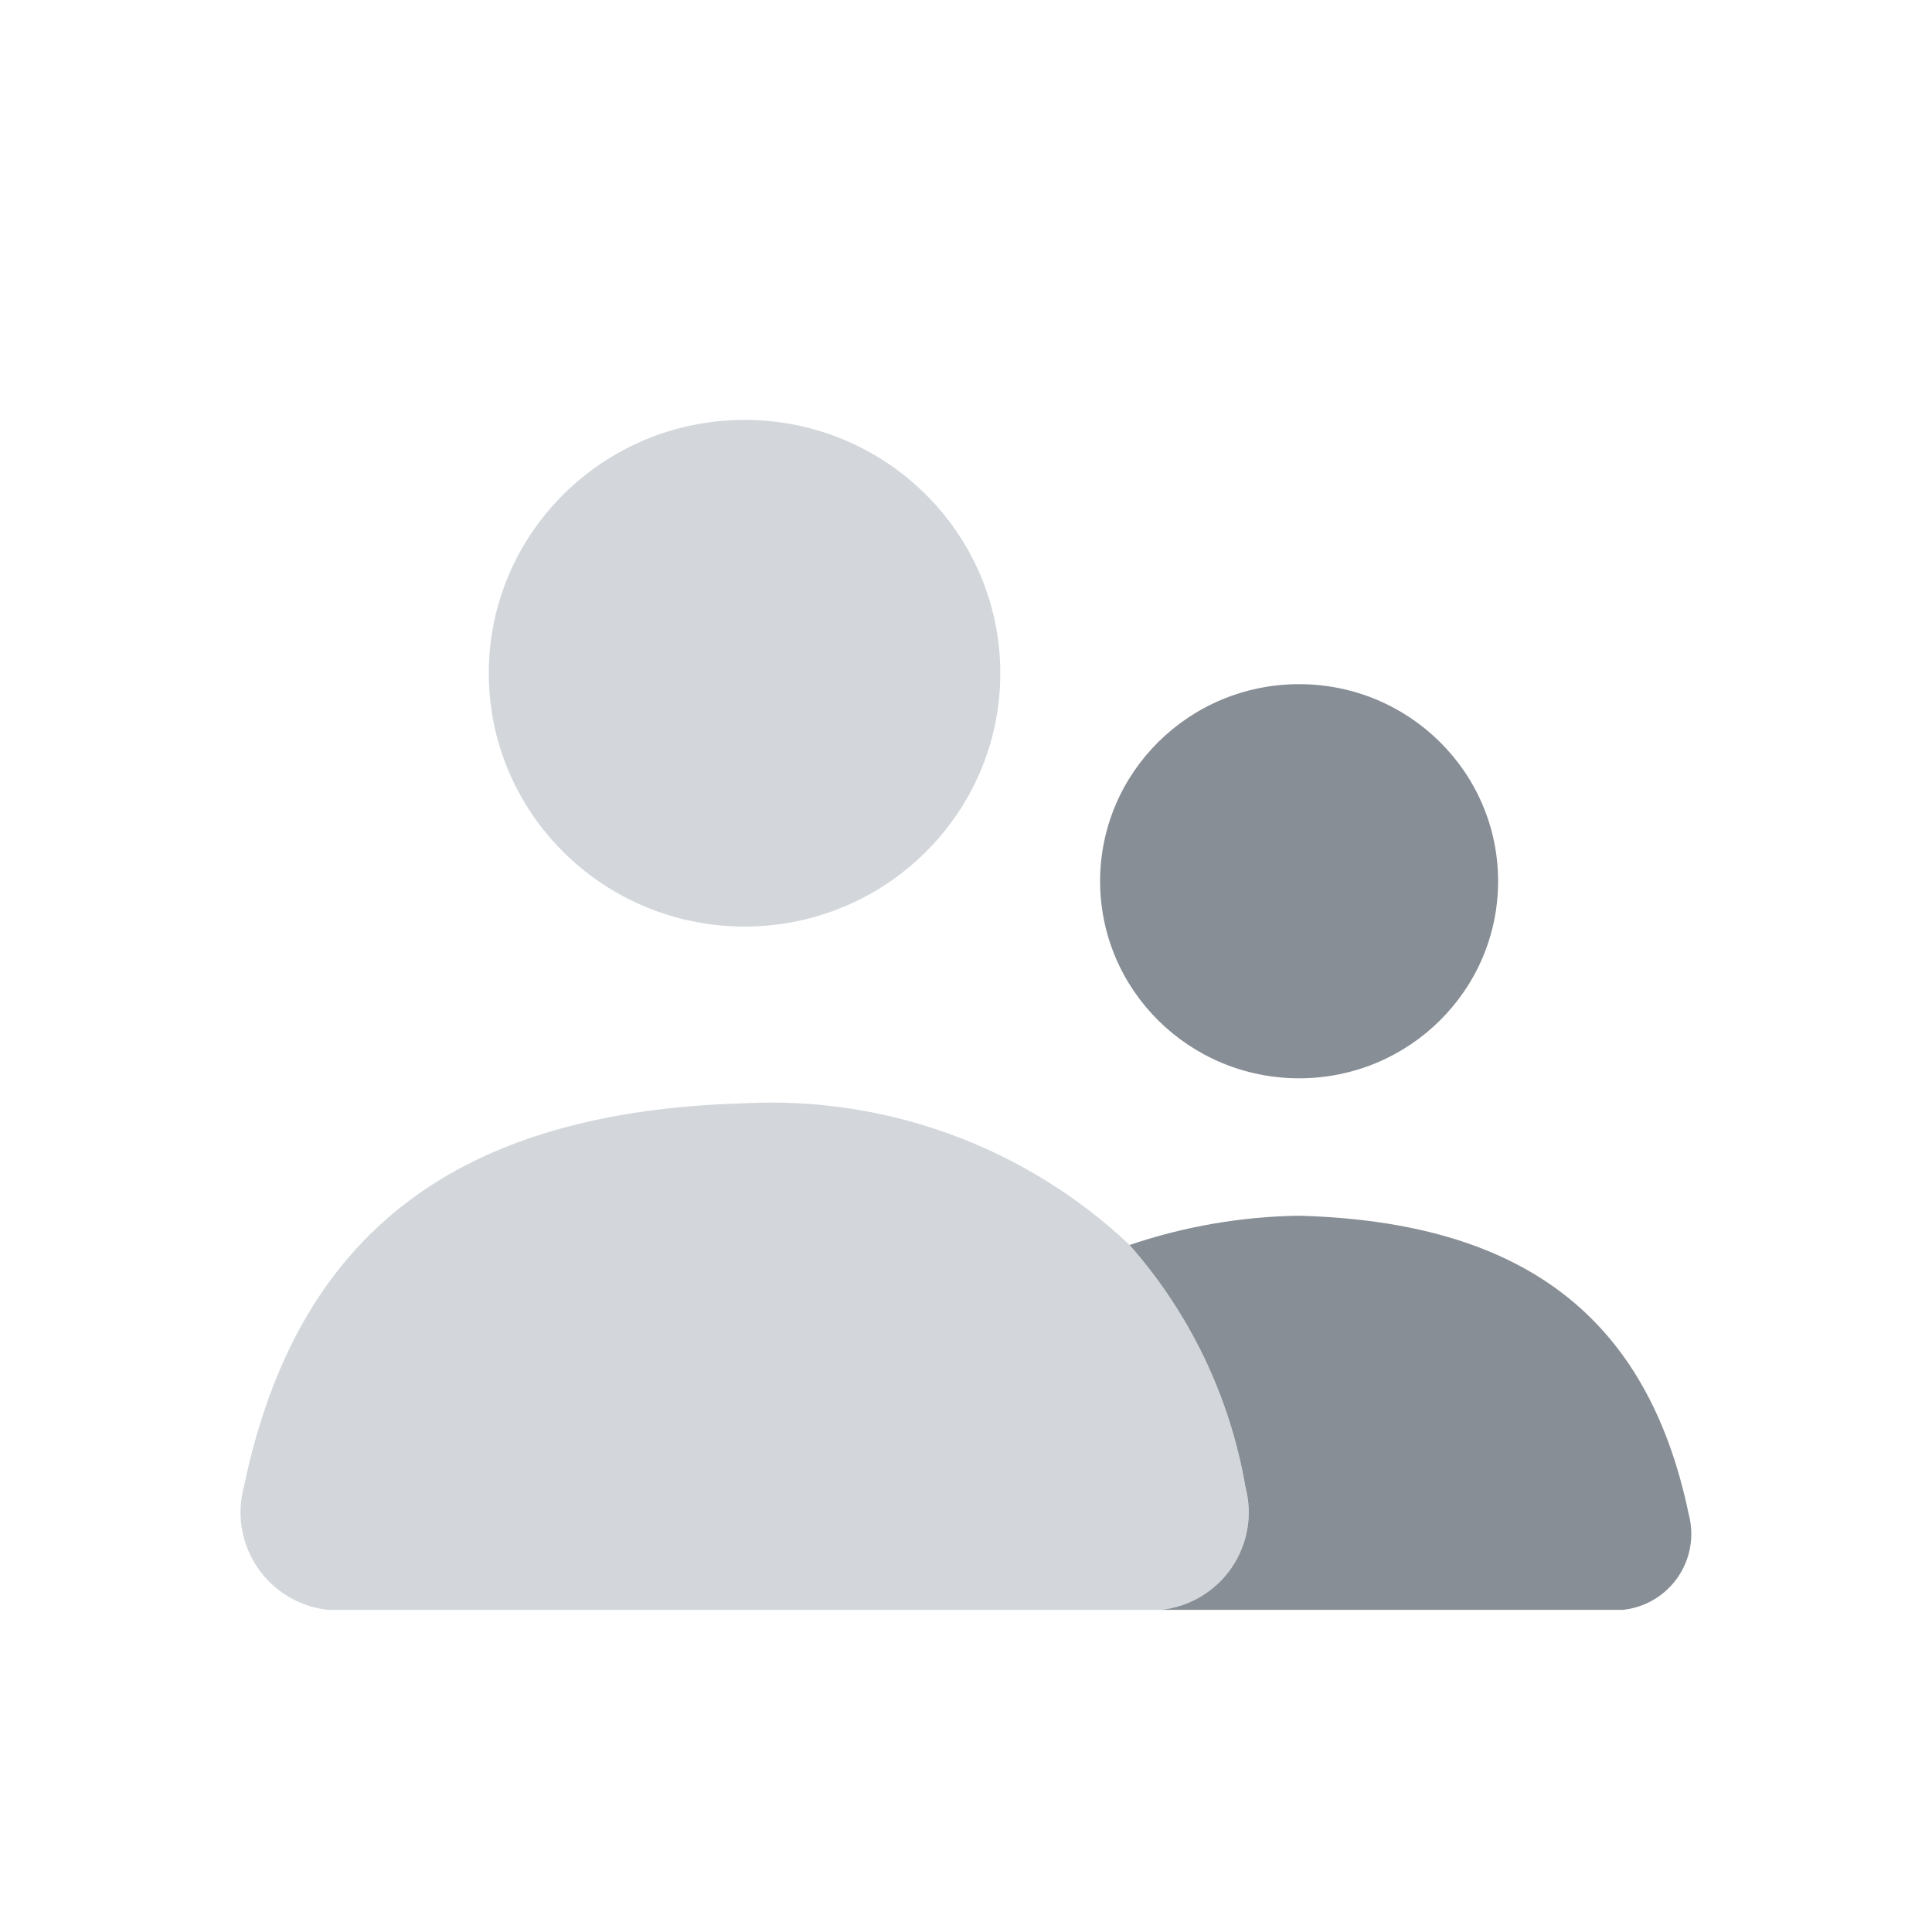
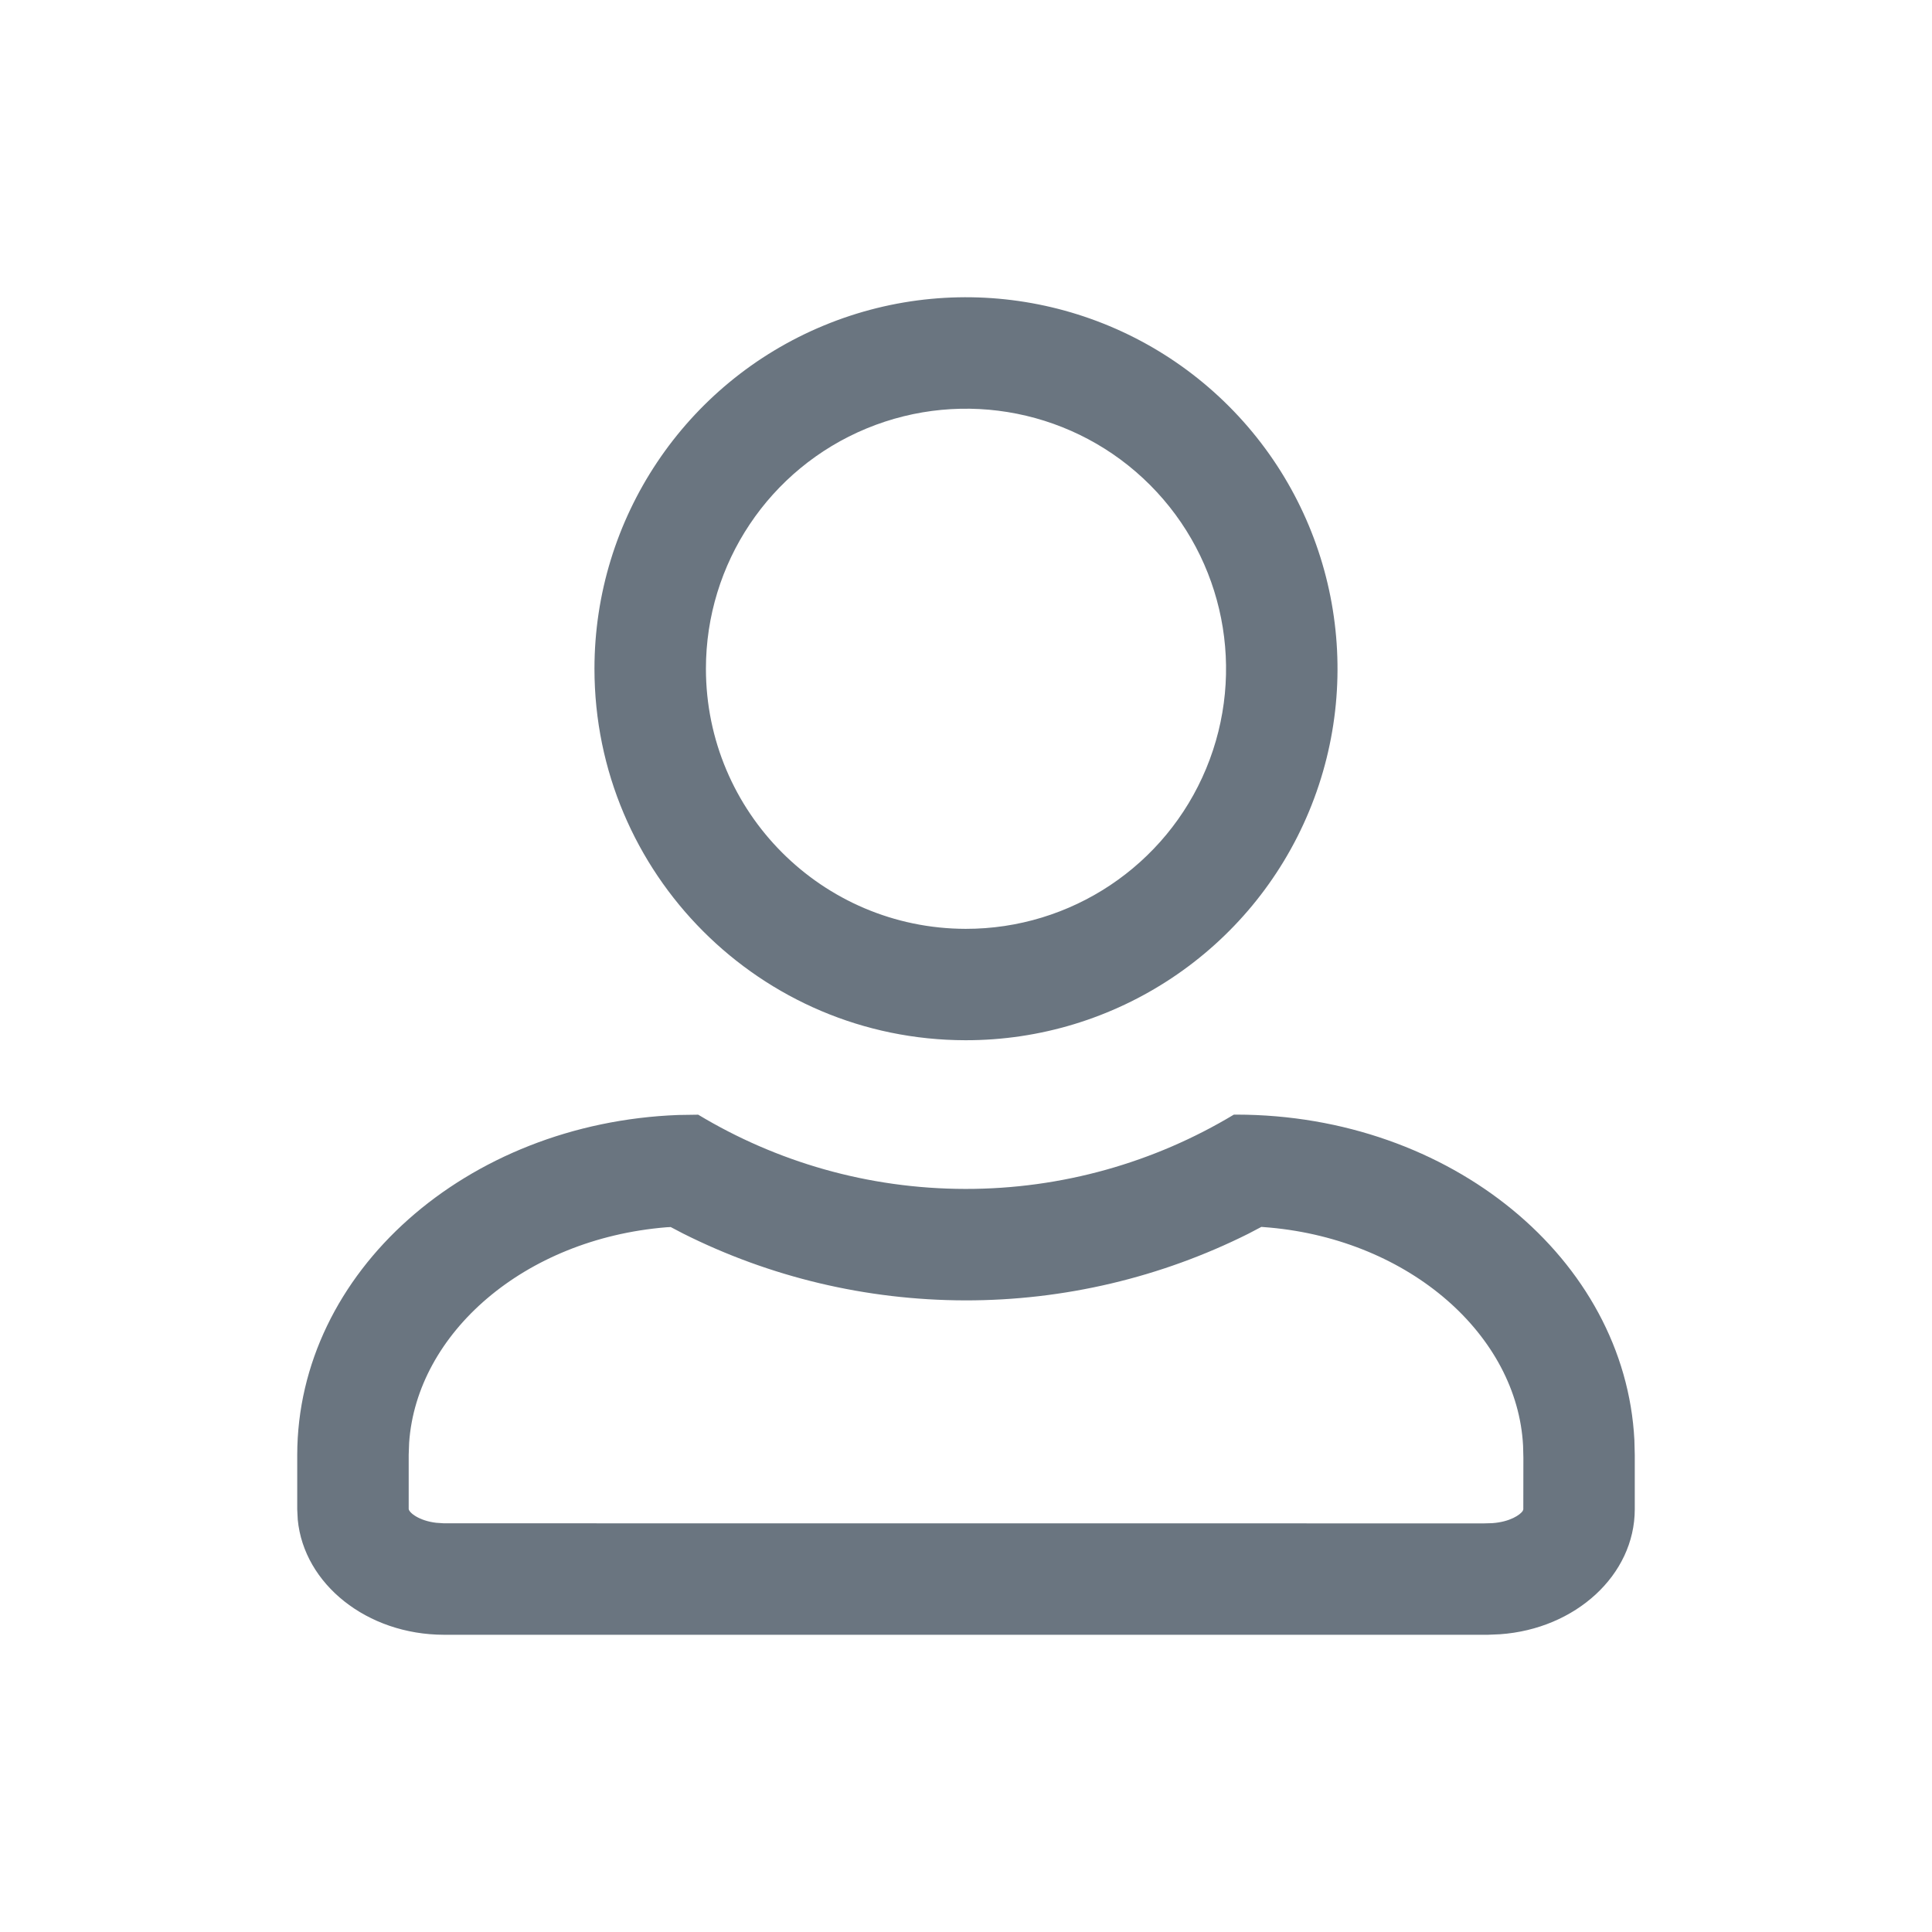
- <svg xmlns="http://www.w3.org/2000/svg" viewBox="0 0 24 24">
-   <g id="Layer_2" data-name="Layer 2">
-     <g id="icons">
-       <rect id="canvas" width="24" height="24" style="fill:none" />
-       <ellipse cx="16.138" cy="10.947" rx="2.472" ry="2.448" style="fill:#384350;opacity:0.6" />
-       <path d="M16.138,15.102a6.865,6.865,0,0,0-2.107.364,6.087,6.087,0,0,1,1.44,3.007,1.218,1.218,0,0,1-1.052,1.525h5.741a.948.948,0,0,0,.818-1.187C20.466,16.345,18.904,15.179,16.138,15.102Z" style="fill:#384350;opacity:0.6" />
-       <ellipse cx="9.249" cy="8.363" rx="3.177" ry="3.147" style="fill:#b5bdc3;opacity:0.6" />
-       <path d="M14.419,19.999a1.218,1.218,0,0,0,1.052-1.525,6.079,6.079,0,0,0-1.45-3.02A6.487,6.487,0,0,0,9.25,13.705c-3.555.099-5.563,1.598-6.221,4.768a1.218,1.218,0,0,0,1.052,1.526Z" style="fill:#b5bdc3;opacity:0.6" />
-     </g>
+ <svg xmlns="http://www.w3.org/2000/svg" version="1.1" id="Warstwa_1" x="0px" y="0px" viewBox="0 0 26 26" style="enable-background:new 0 0 26 26;" xml:space="preserve">
+   <style type="text/css">
+ 	.st0{fill:#6A7580;}
+ </style>
+   <g>
+     <path class="st0" d="M11.088,4.38c1.869-0.773,4.02-0.344,5.45,1.087c1.429,1.431,1.855,3.583,1.079,5.451   c-0.776,1.868-2.602,3.084-4.625,3.081C10.235,13.995,8.001,11.758,8,9C8,6.977,9.219,5.153,11.088,4.38z    M15.477,6.527c-1-1.002-2.506-1.302-3.815-0.761S9.5,7.584,9.5,8.999c0.001,1.931,1.564,3.497,3.495,3.501   c1.416,0.002,2.694-0.849,3.237-2.157C16.775,9.035,16.477,7.529,15.477,6.527z M9.396,15.001   c1.05,0.632,2.279,0.997,3.594,0.999c1.302,0.002,2.546-0.357,3.615-1L16.64,15   c2.881,0.003,5.231,1.945,5.355,4.381L22,19.579v0.733c-0.001,0.885-0.799,1.61-1.813,1.681L20.025,22H5.975   c-1.036-0.001-1.885-0.682-1.968-1.549L4,20.313v-0.733c0.003-2.461,2.277-4.468,5.128-4.575L9.396,15.001z    M16.975,16.511l-0.175,0.092c-1.176,0.588-2.479,0.899-3.813,0.897c-1.335-0.003-2.627-0.314-3.793-0.899   L9.026,16.513l-0.057,0.003c-1.921,0.157-3.361,1.431-3.463,2.899L5.5,19.579l-0,0.728   c0.005,0.049,0.138,0.159,0.37,0.186L5.975,20.5l13.997,0.001l0.11-0.003c0.24-0.017,0.376-0.113,0.41-0.164   L20.5,20.313l0.001-0.694l-0.004-0.161c-0.076-1.484-1.519-2.767-3.411-2.938L16.975,16.511z" />
  </g>
</svg>
